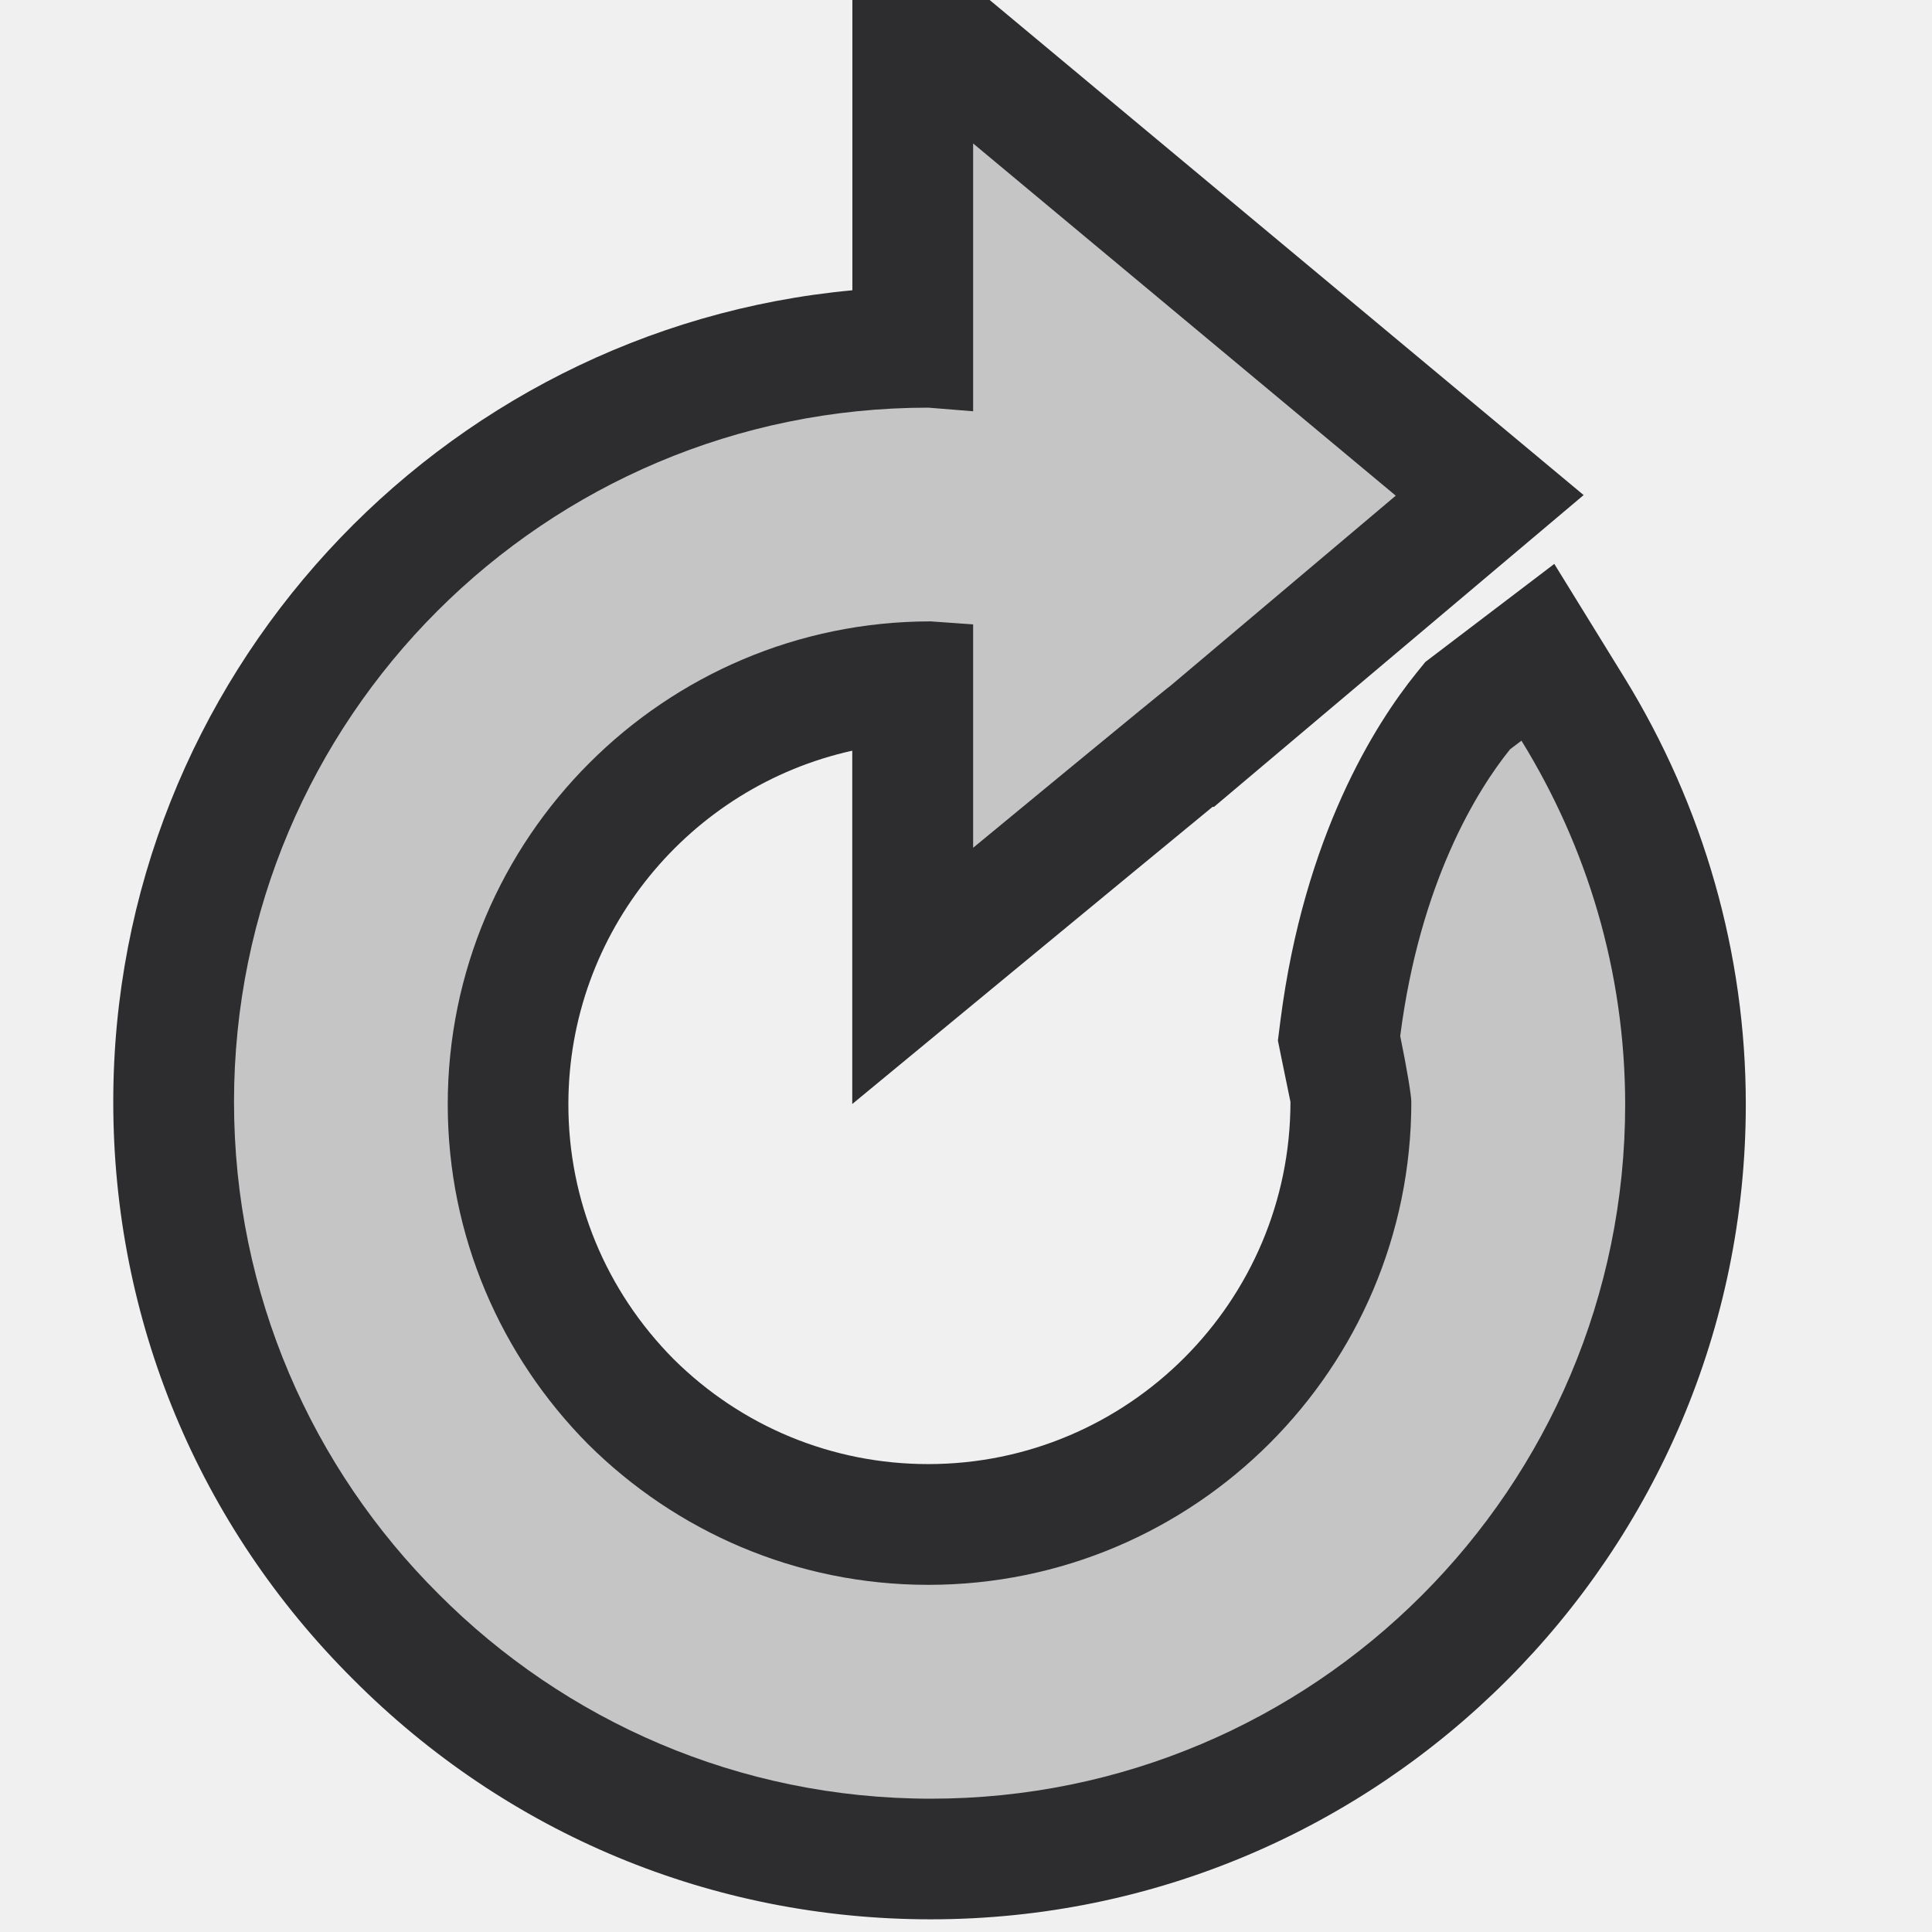
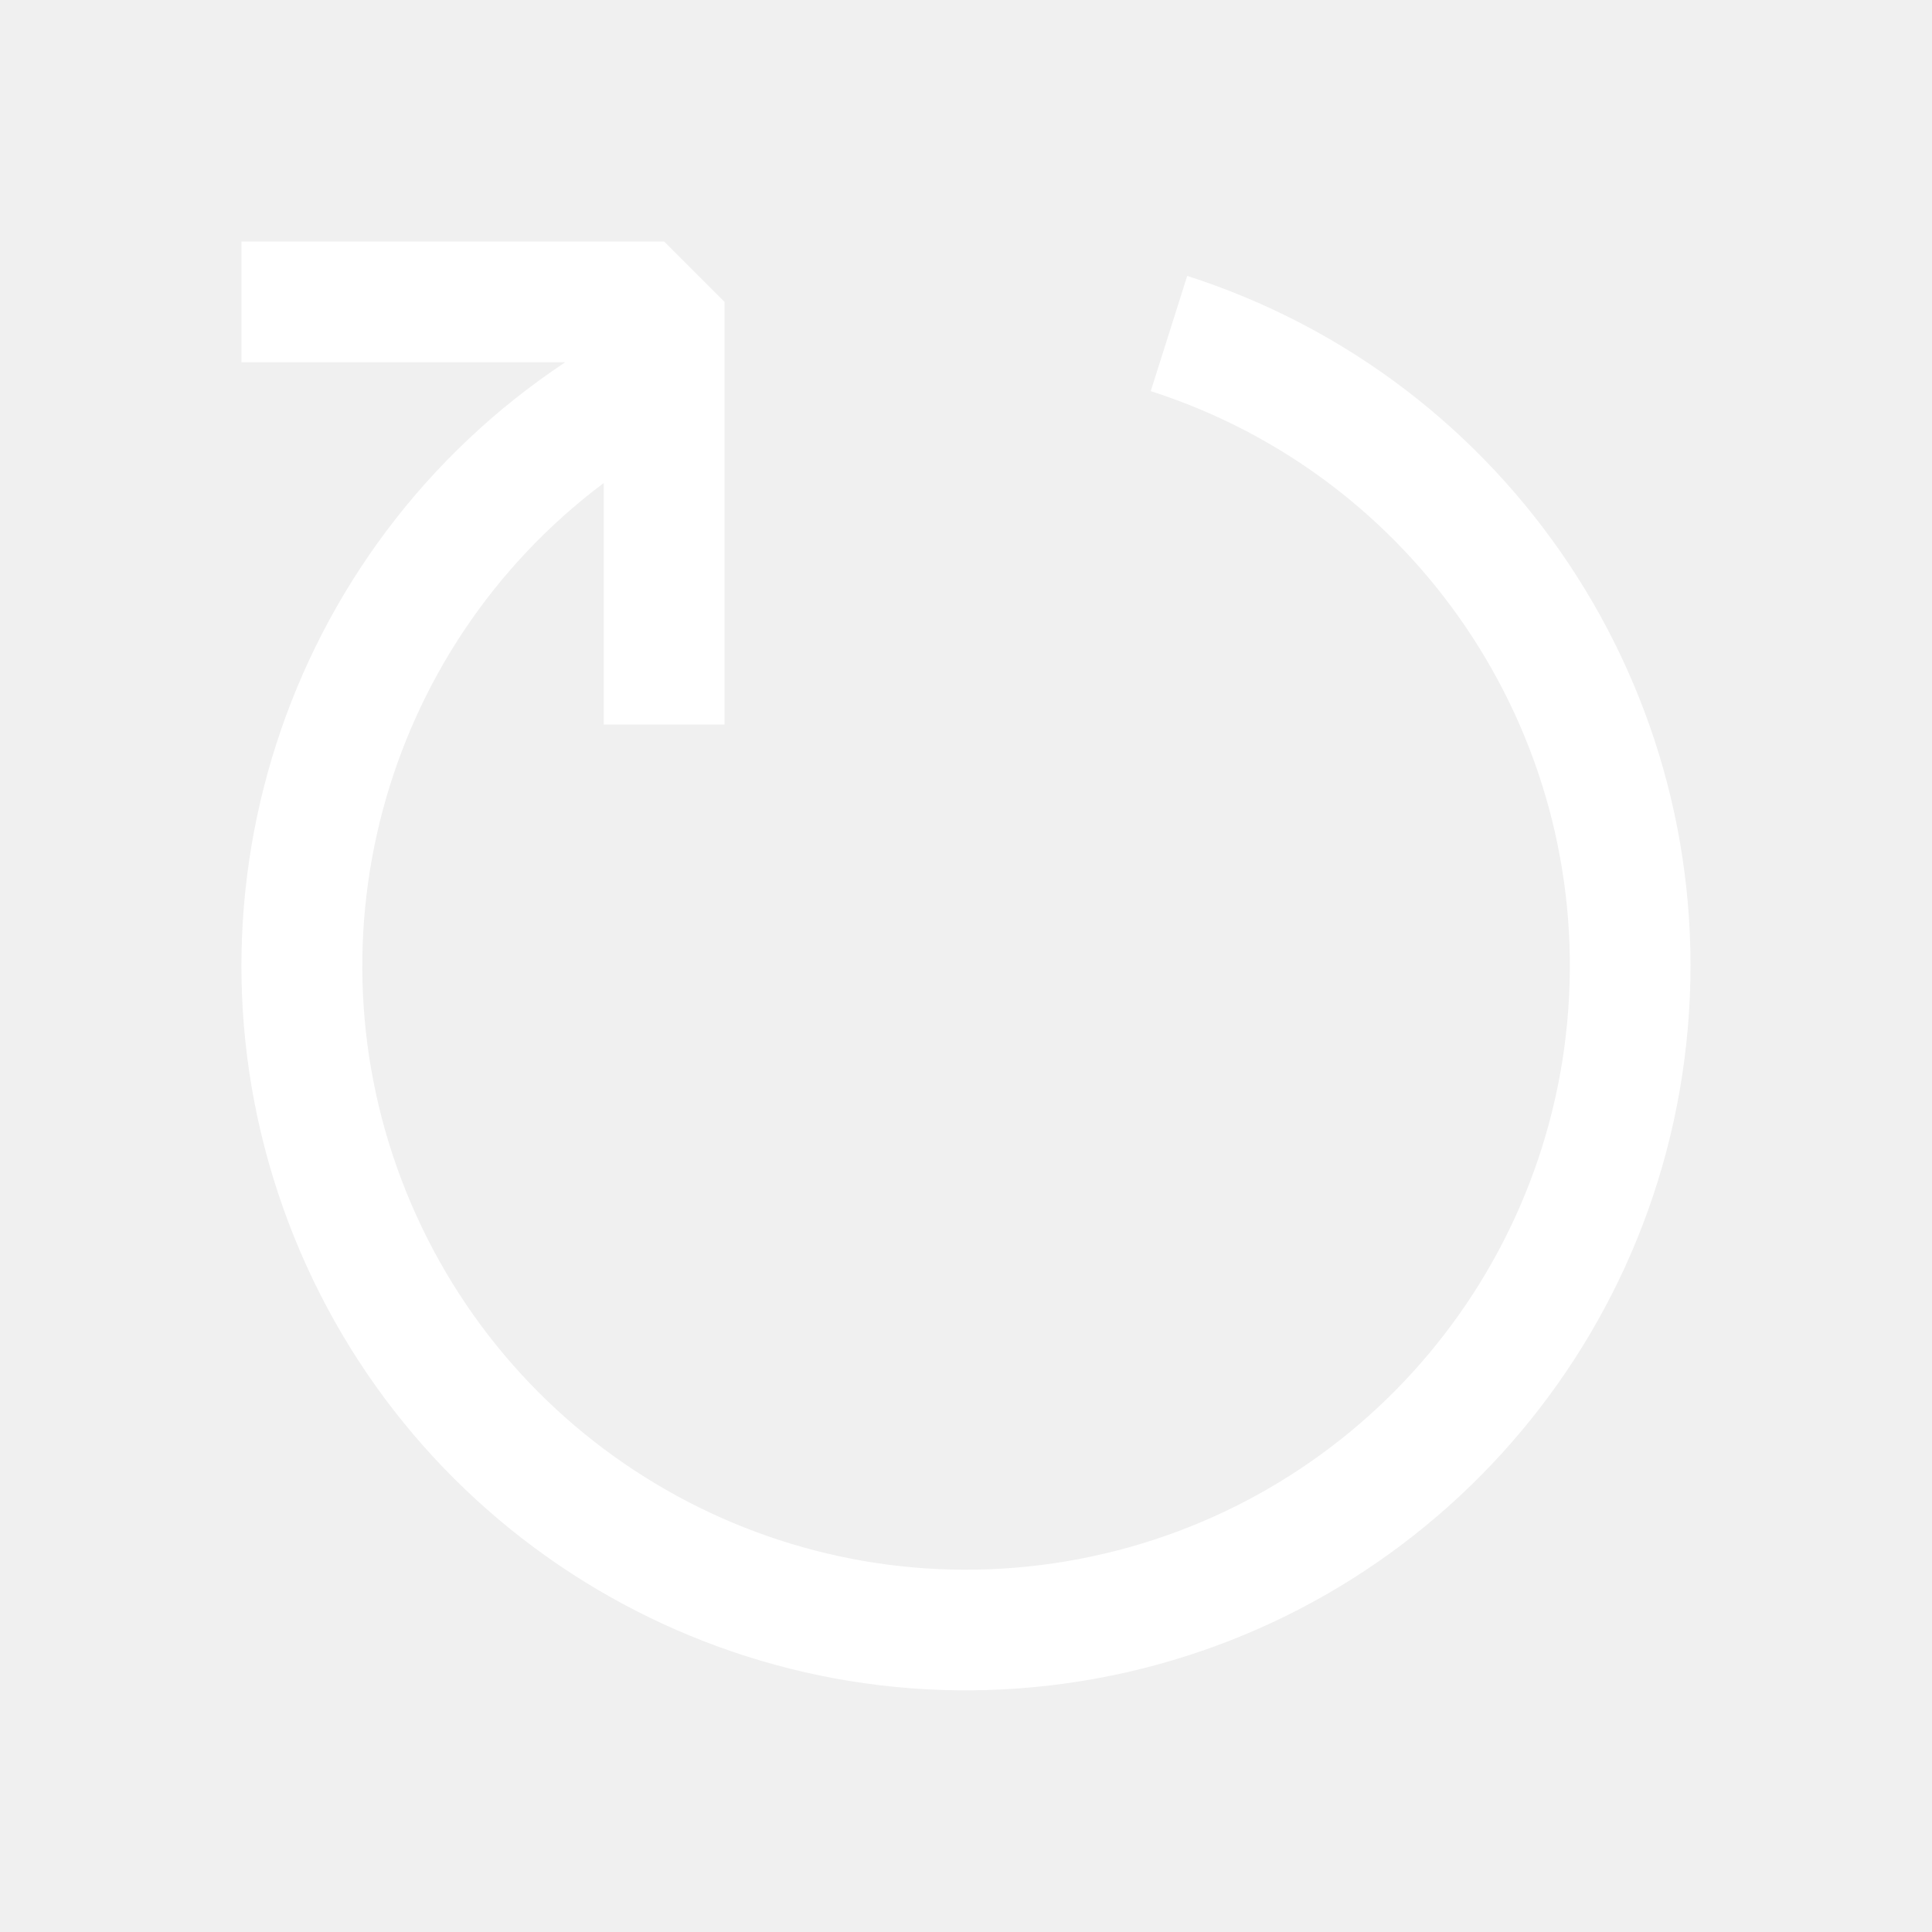
- <svg xmlns="http://www.w3.org/2000/svg" width="16" height="16">
-   <path d="M13.451 5.609l-.579-.939-1.068.812-.076.094c-.335.415-.927 1.341-1.124 2.876l-.021.165.033.163.071.345c0 1.654-1.346 3-3 3-.795 0-1.545-.311-2.107-.868-.563-.567-.873-1.317-.873-2.111 0-1.431 1.007-2.632 2.351-2.929v2.926s2.528-2.087 2.984-2.461h.012l3.061-2.582-4.919-4.1h-1.137v2.404c-3.429.318-6.121 3.211-6.121 6.721 0 1.809.707 3.508 1.986 4.782 1.277 1.282 2.976 1.988 4.784 1.988 3.722 0 6.75-3.028 6.75-6.75 0-1.245-.349-2.468-1.007-3.536z" fill="#2D2D30" />
-   <path d="M12.6 6.134l-.094.071c-.269.333-.746 1.096-.91 2.375.057.277.092.495.092.545 0 2.206-1.794 4-4 4-1.098 0-2.093-.445-2.817-1.164-.718-.724-1.163-1.718-1.163-2.815 0-2.206 1.794-4 4-4l.351.025v1.85s1.626-1.342 1.631-1.339l1.869-1.577-3.5-2.917v2.218l-.371-.03c-3.176 0-5.75 2.574-5.75 5.75 0 1.593.648 3.034 1.695 4.076 1.042 1.046 2.482 1.694 4.076 1.694 3.176 0 5.75-2.574 5.75-5.75-.001-1.106-.318-2.135-.859-3.012z" fill="#C5C5C5" />
+ <svg xmlns="http://www.w3.org/2000/svg" width="16" height="16" viewBox="0 0 16 16" fill="#FFFFFF">
+   <path fill-rule="evenodd" clip-rule="evenodd" d="M4.681 3H2V2h3.5l.5.5V6H5V4a5 5 0 1 0 4.53-.761l.302-.954A6 6 0 1 1 4.681 3z" />
</svg>
